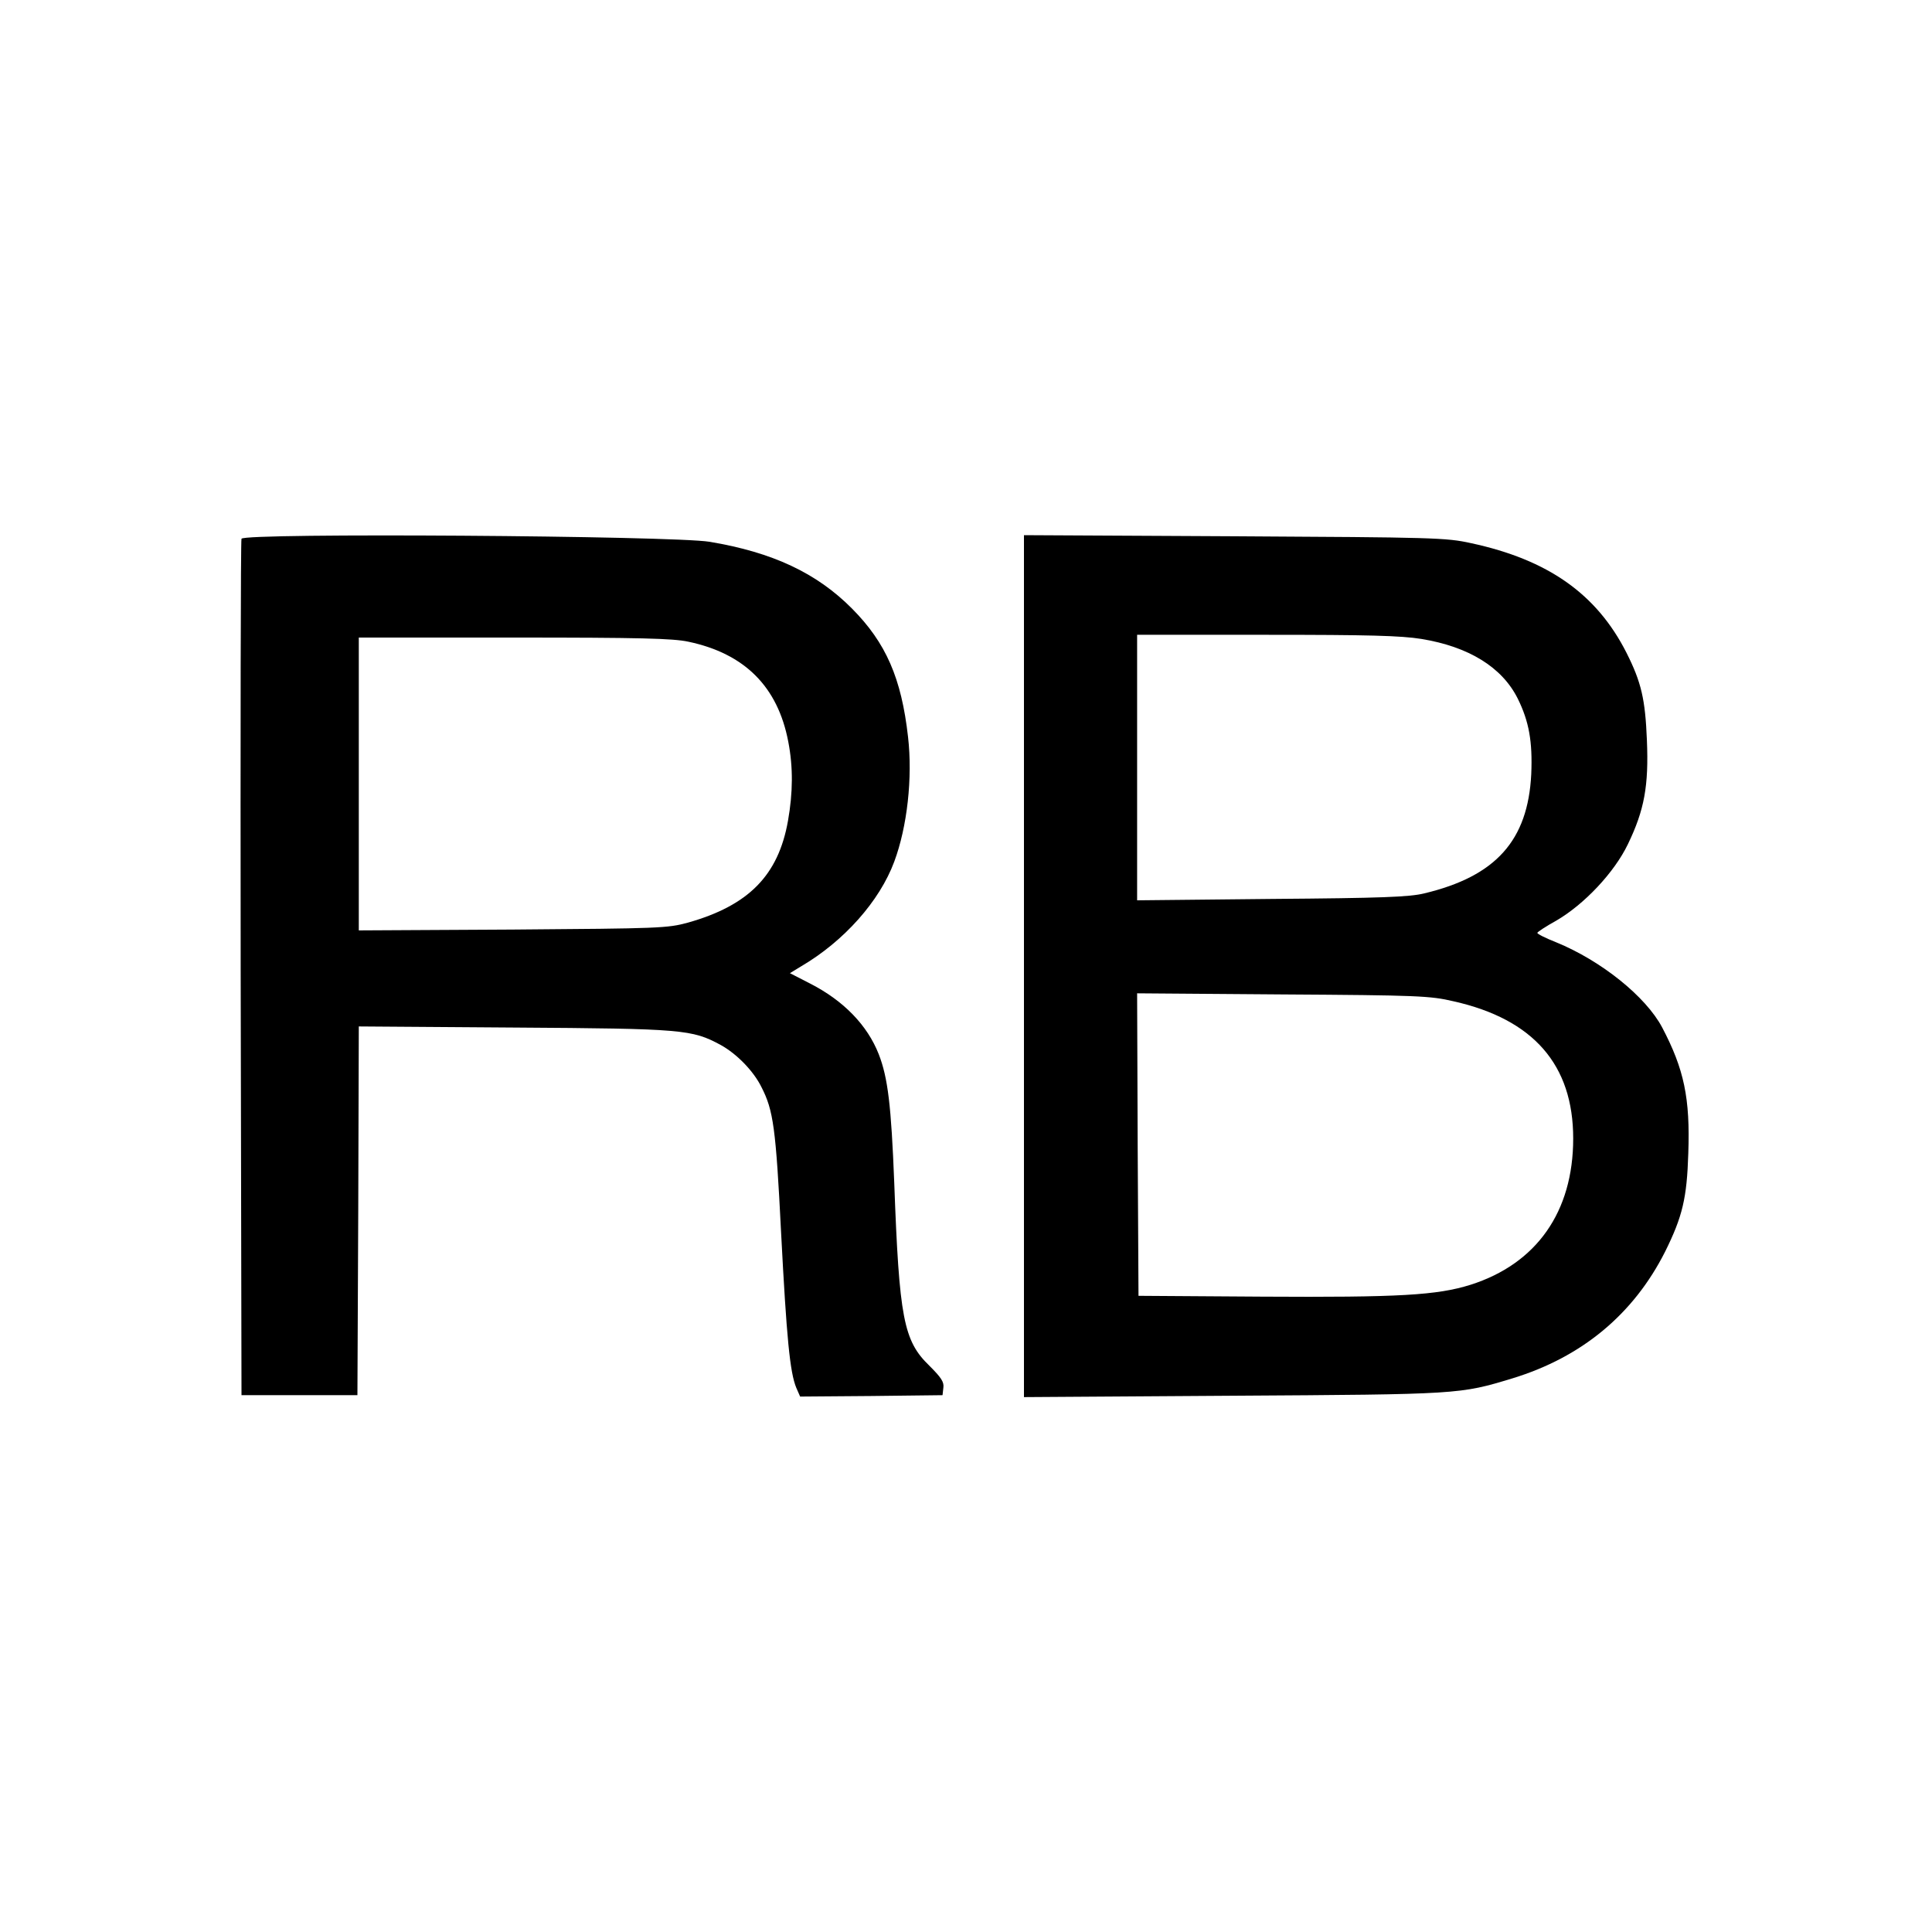
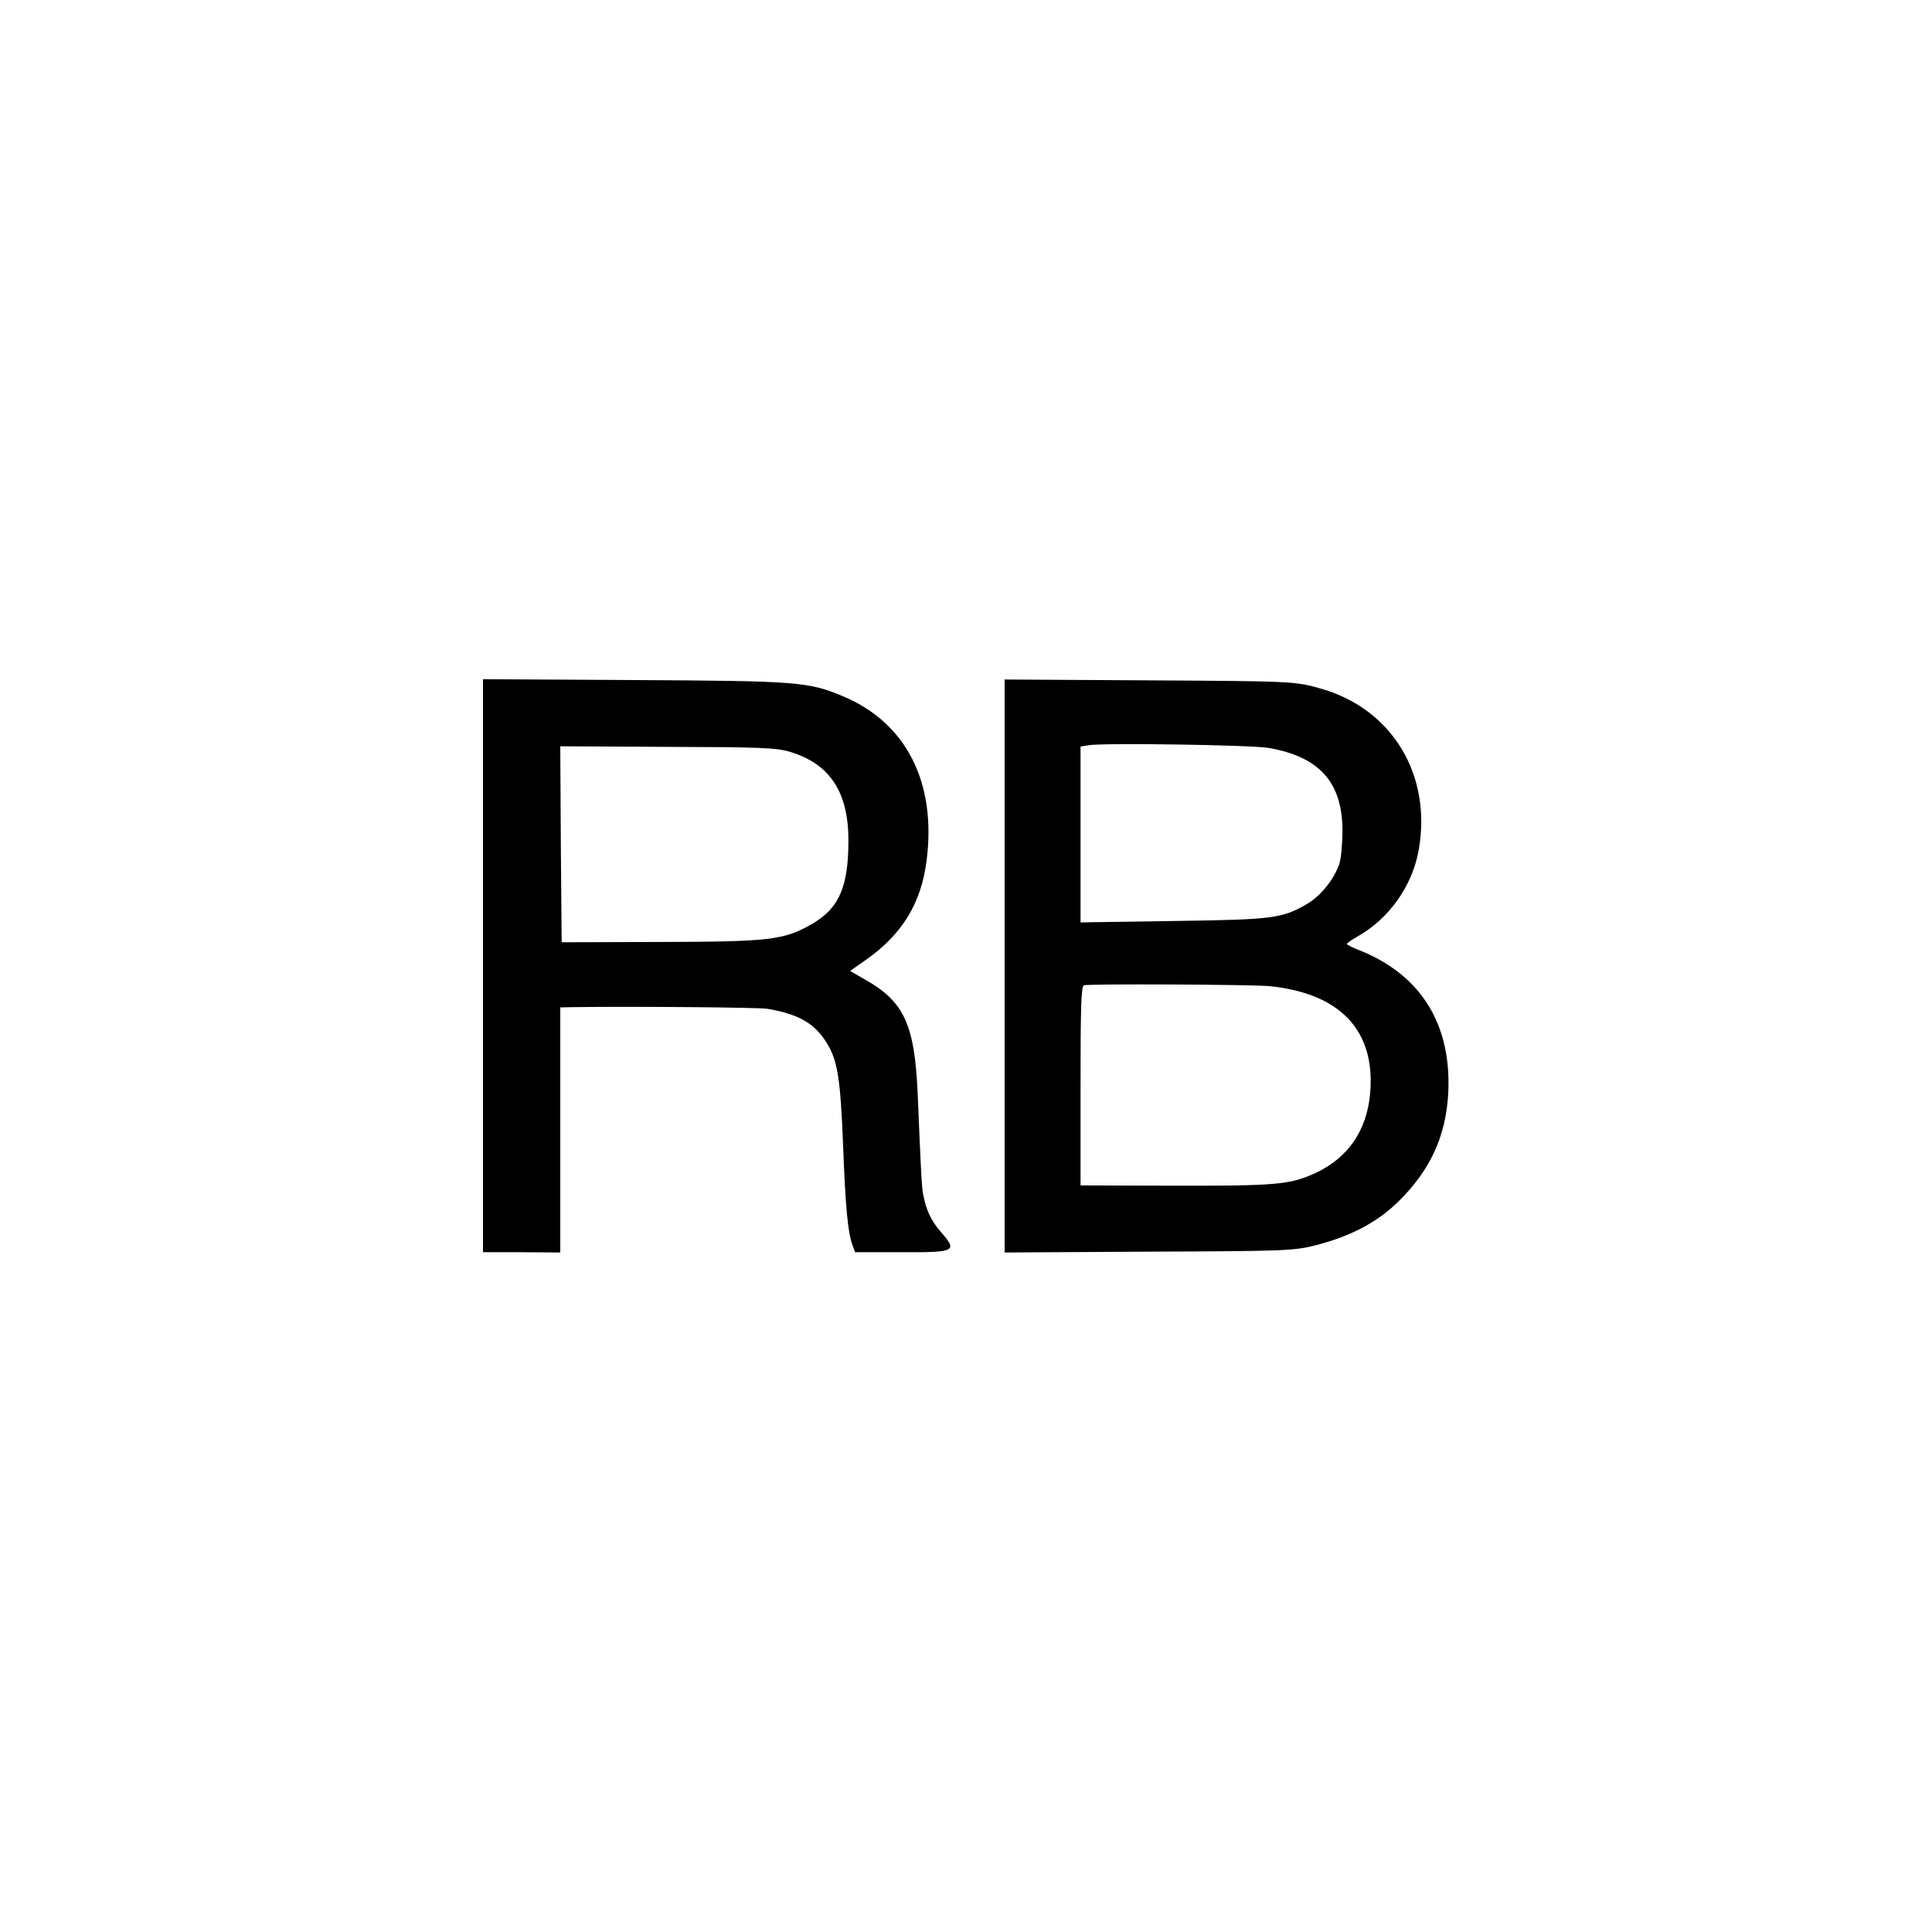
<svg xmlns="http://www.w3.org/2000/svg" version="1.0" width="700pt" height="700pt" viewBox="0 0 700 700" preserveAspectRatio="xMidYMid meet">
  <g transform="translate(0,700) scale(0.1,-0.1)" fill="#000000" stroke="none">
-     <path d="M875 5048 c-3 -7 -4 -708 -3 -1558 l3 -1545 210 0 210 0 3 668 2 668 563 -4 c613 -4 644 -7 748 -63 58 -32 119 -94 148 -153 43 -84 52 -147 71 -526 20 -384 32 -507 55 -563 l14 -32 258 2 258 3 3 27 c3 21 -8 37 -51 80 -93 90 -109 171 -127 663 -11 280 -23 380 -56 465 -41 105 -127 194 -248 256 l-74 38 41 25 c155 91 284 236 337 379 47 126 67 304 50 452 -24 213 -80 341 -203 465 -128 129 -288 204 -516 242 -132 22 -1688 33 -1696 11z m1619 -373 c204 -43 324 -163 362 -362 18 -93 17 -185 -1 -287 -35 -198 -143 -307 -363 -369 -74 -20 -100 -21 -634 -25 l-558 -3 0 530 0 531 563 0 c455 0 575 -3 631 -15z" />
-     <path d="M3710 3500 l0 -1562 758 5 c821 5 821 5 1012 63 252 77 439 233 553 459 63 127 79 194 84 356 7 200 -15 305 -95 457 -59 111 -220 241 -384 308 -38 15 -68 30 -68 34 0 3 30 23 68 44 102 59 211 175 260 277 60 124 76 212 69 378 -6 147 -20 209 -74 316 -108 213 -284 337 -563 397 -90 20 -135 21 -857 25 l-763 4 0 -1561z m1440 1185 c171 -28 292 -102 349 -216 41 -83 54 -156 49 -274 -12 -240 -128 -370 -388 -432 -53 -13 -156 -17 -552 -20 l-488 -5 0 481 0 481 468 0 c370 0 487 -3 562 -15z m117 -1313 c289 -65 433 -230 433 -497 0 -266 -133 -454 -372 -530 -121 -38 -259 -46 -753 -43 l-450 3 -3 548 -2 548 527 -4 c490 -3 535 -5 620 -25z" />
+     <path d="M1750 3501 l0 -1038 140 0 140 -1 0 444 0 444 48 1 c221 3 674 -1 702 -6 112 -19 170 -52 213 -120 42 -65 52 -130 62 -381 8 -215 17 -312 34 -356 l9 -25 166 0 c198 -1 206 3 147 71 -37 42 -55 80 -66 137 -5 23 -8 74 -20 365 -11 252 -49 335 -191 415 l-54 31 57 40 c131 92 200 204 220 358 37 284 -73 501 -302 597 -125 53 -169 56 -757 59 l-548 3 0 -1038z m1112 775 c144 -43 212 -145 212 -321 0 -167 -33 -244 -129 -301 -105 -61 -152 -66 -570 -67 l-340 -1 -3 355 -2 355 387 -2 c333 -1 396 -3 445 -18z" />
+     <path d="M3640 3500 l0 -1038 523 3 c498 2 526 3 607 24 127 33 223 84 300 161 112 111 168 233 177 385 14 250 -96 431 -319 521 -27 10 -48 21 -48 24 0 3 19 16 42 29 112 64 195 182 218 310 49 272 -95 511 -351 585 -95 28 -109 28 -636 31 l-513 3 0 -1038z m957 790 c184 -32 267 -125 267 -300 0 -47 -5 -102 -12 -122 -20 -56 -67 -114 -116 -143 -91 -53 -124 -57 -486 -62 l-335 -5 0 319 0 318 30 5 c56 9 589 1 652 -10z m3 -863 c233 -24 359 -137 366 -327 5 -167 -65 -289 -204 -352 -89 -40 -140 -45 -514 -44 l-333 1 0 360 c0 277 2 361 12 365 15 6 610 3 673 -3z" />
  </g>
</svg>
